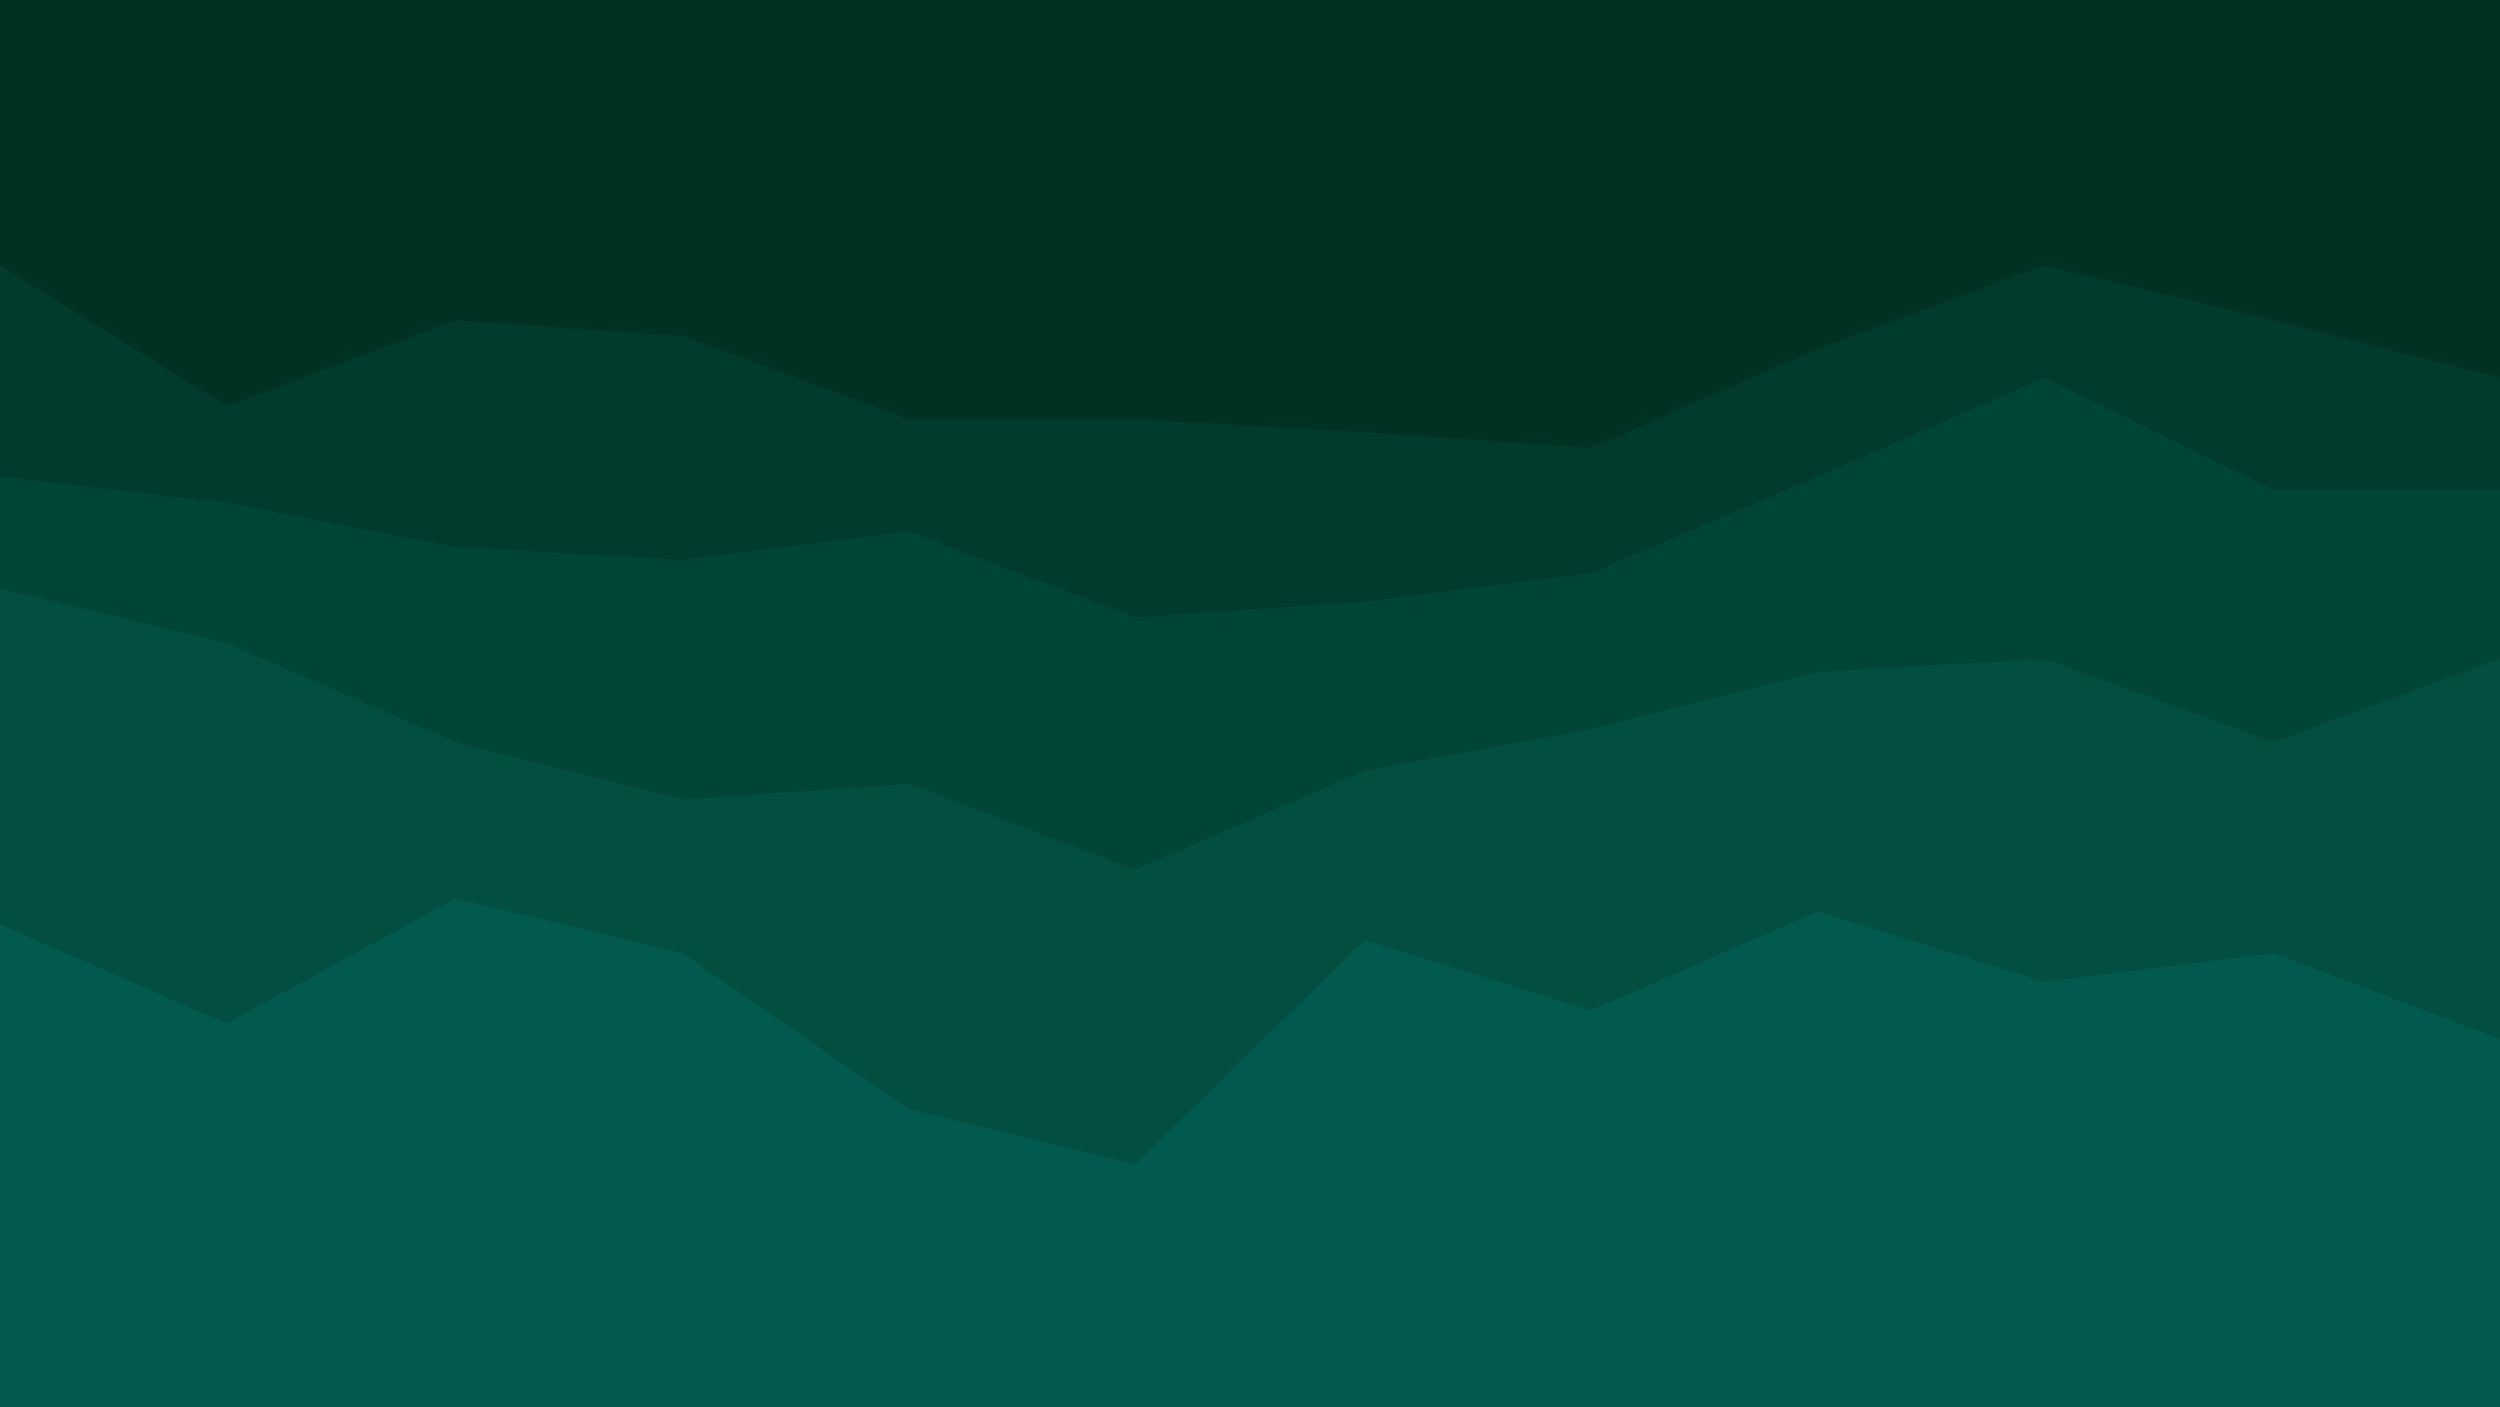
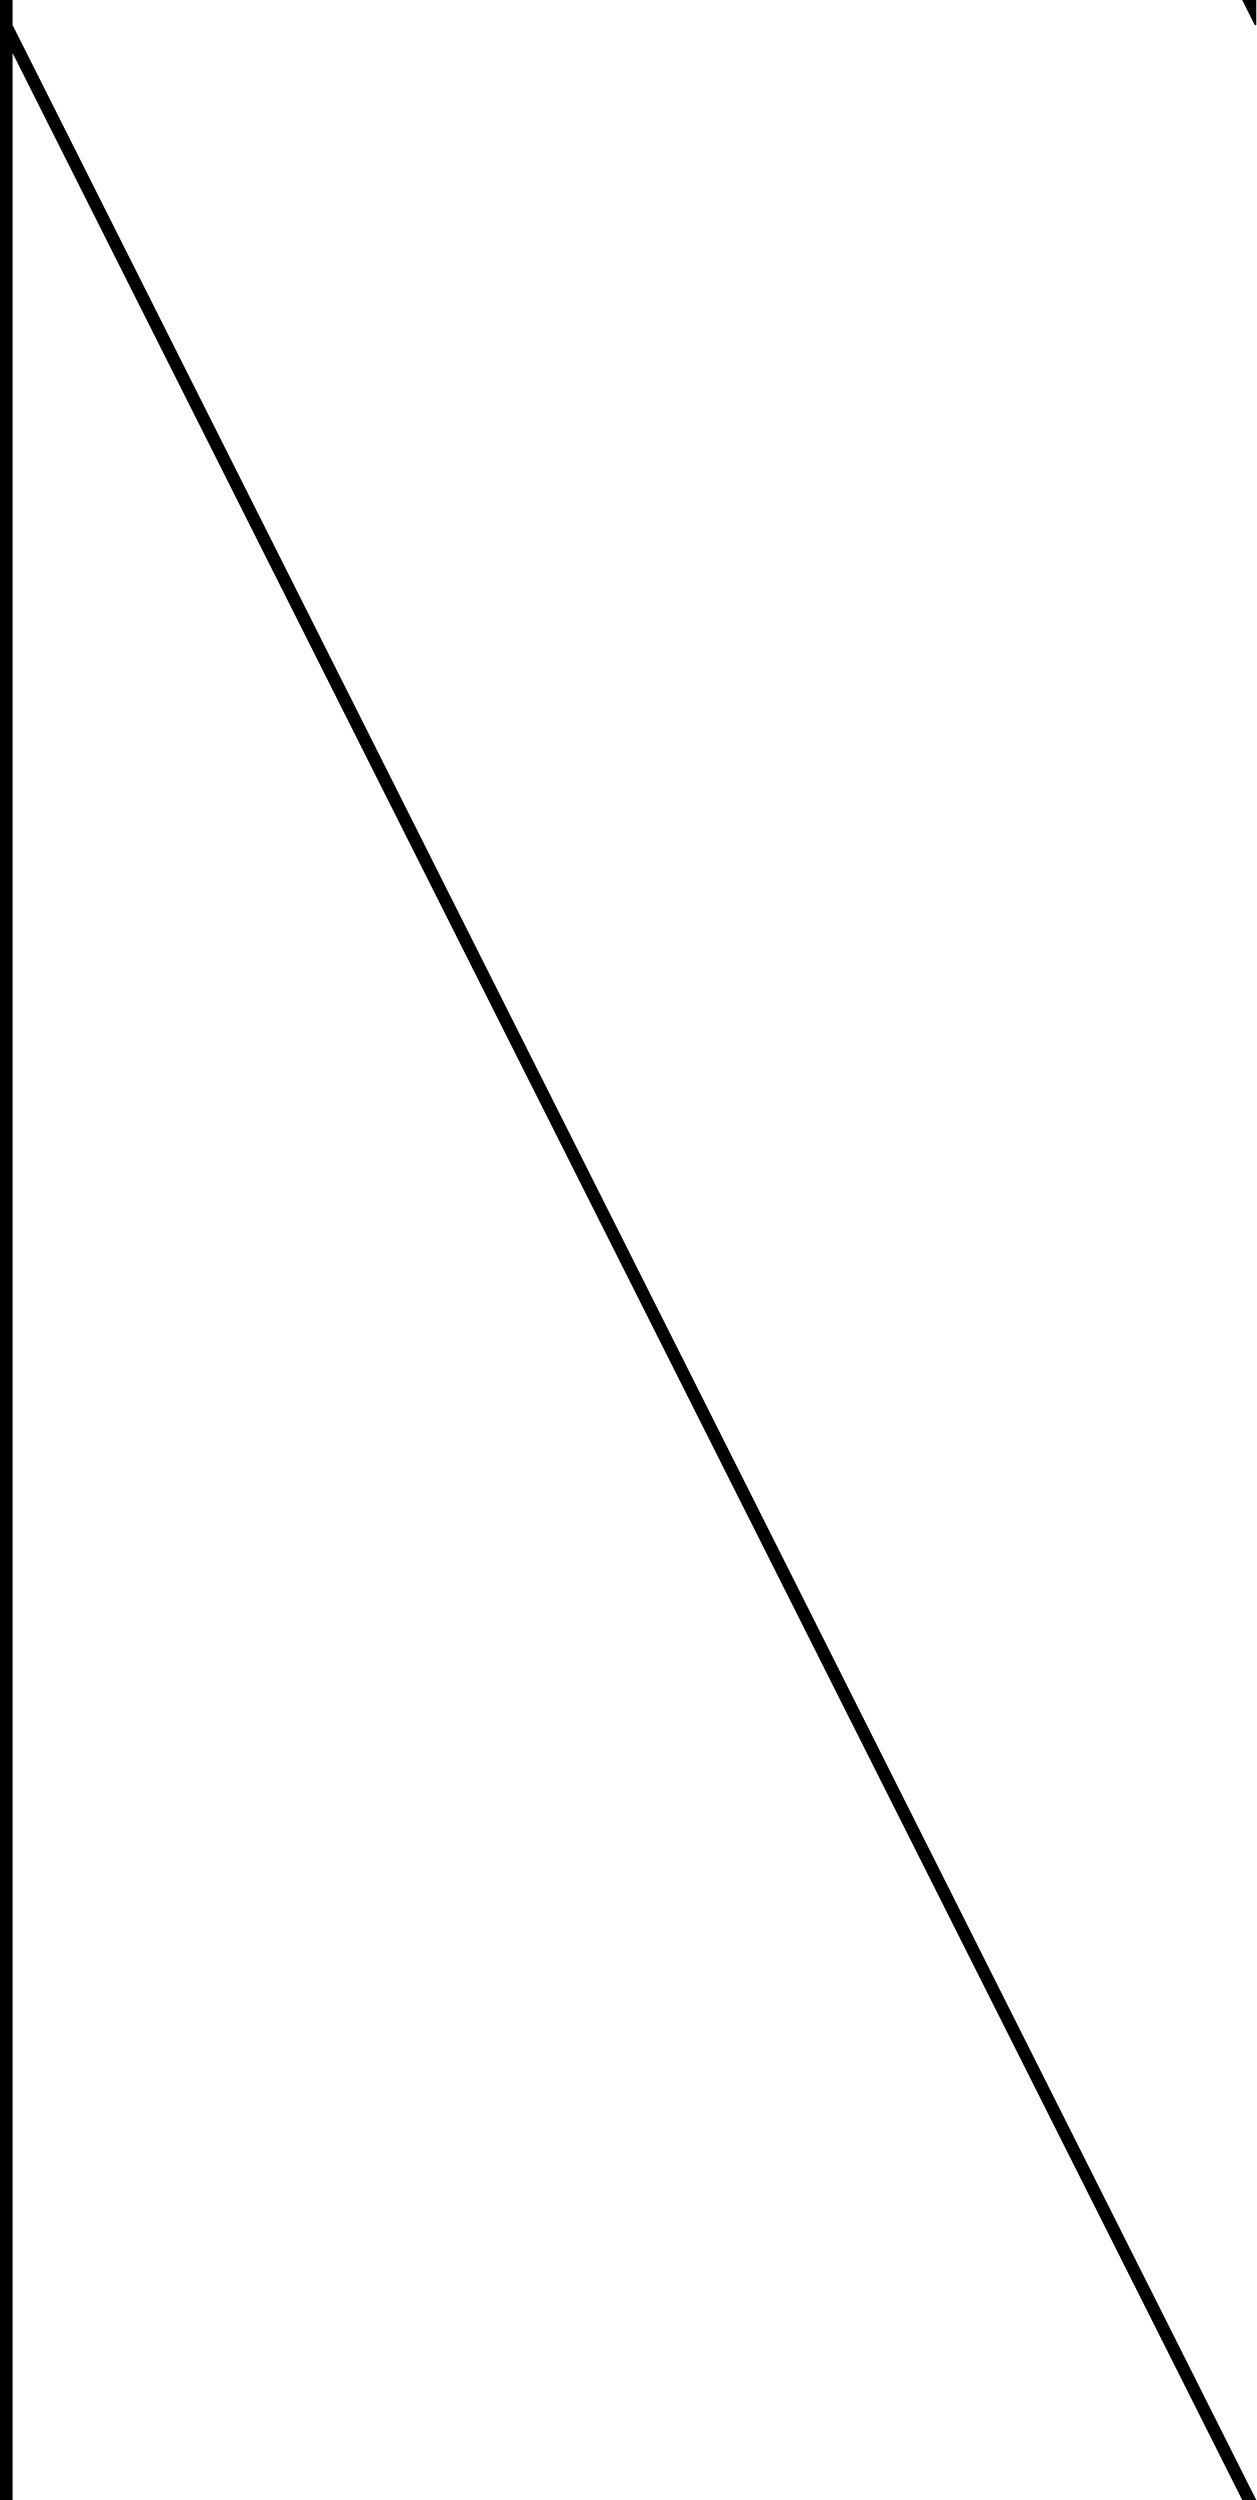
- <svg xmlns="http://www.w3.org/2000/svg" id="visual" viewBox="0 0 960 540" width="960" height="540" version="1.1">
-   <path d="M0 104L87 158L175 125L262 131L349 163L436 163L524 168L611 174L698 136L785 104L873 125L960 147L960 0L873 0L785 0L698 0L611 0L524 0L436 0L349 0L262 0L175 0L87 0L0 0Z" fill="#003223" />
-   <path d="M0 185L87 195L175 212L262 217L349 206L436 239L524 233L611 222L698 185L785 147L873 190L960 190L960 145L873 123L785 102L698 134L611 172L524 166L436 161L349 161L262 129L175 123L87 156L0 102Z" fill="#013b2d" />
-   <path d="M0 228L87 249L175 287L262 309L349 303L436 336L524 298L611 282L698 260L785 255L873 287L960 255L960 188L873 188L785 145L698 183L611 220L524 231L436 237L349 204L262 215L175 210L87 193L0 183Z" fill="#014537" />
-   <path d="M0 357L87 395L175 347L262 368L349 428L436 449L524 363L611 390L698 352L785 379L873 368L960 401L960 253L873 285L785 253L698 258L611 280L524 296L436 334L349 301L262 307L175 285L87 247L0 226Z" fill="#024f42" />
-   <path d="M0 541L87 541L175 541L262 541L349 541L436 541L524 541L611 541L698 541L785 541L873 541L960 541L960 399L873 366L785 377L698 350L611 388L524 361L436 447L349 426L262 366L175 345L87 393L0 355Z" fill="#02594e" />
+ <svg xmlns="http://www.w3.org/2000/svg" width="100" height="199" viewBox="0 0 100 199">
+   <g fill="#000">
+     <path d="M0 199V0h1v1.99L100 199h-1.12L1 4.22V199H0zM100 2h-.12l-1-2H100v2z" />
+   </g>
</svg>
